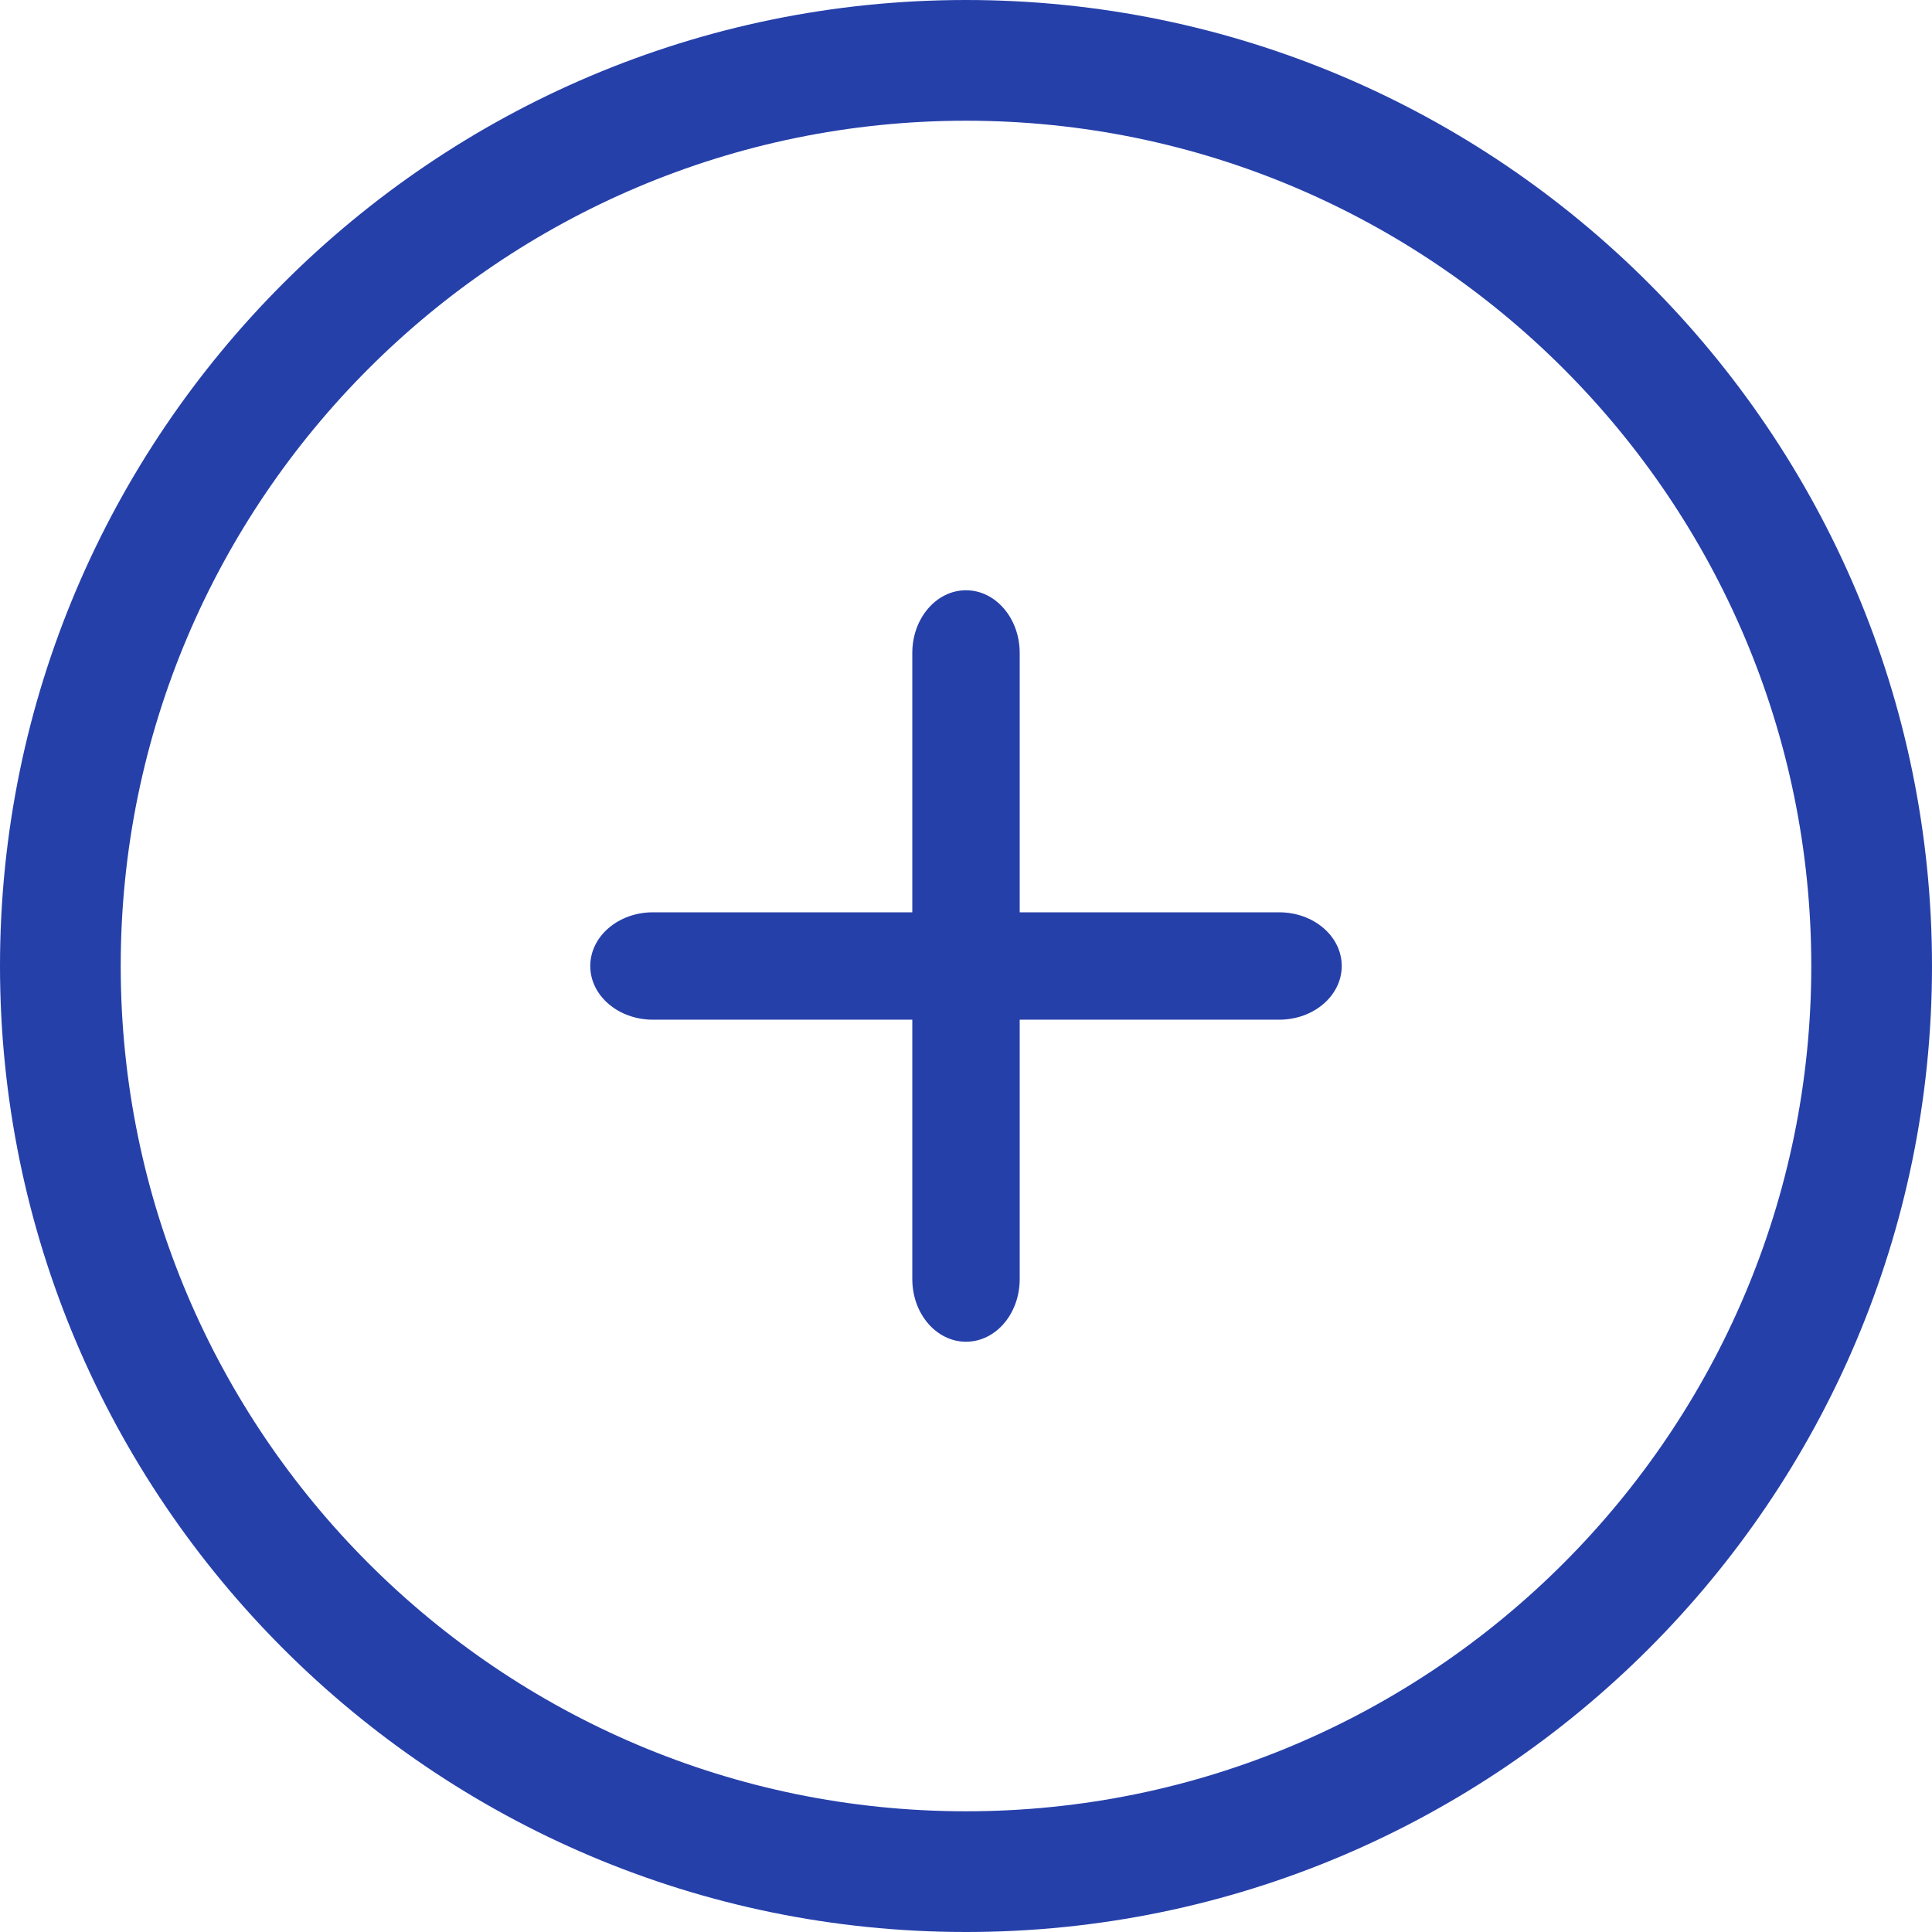
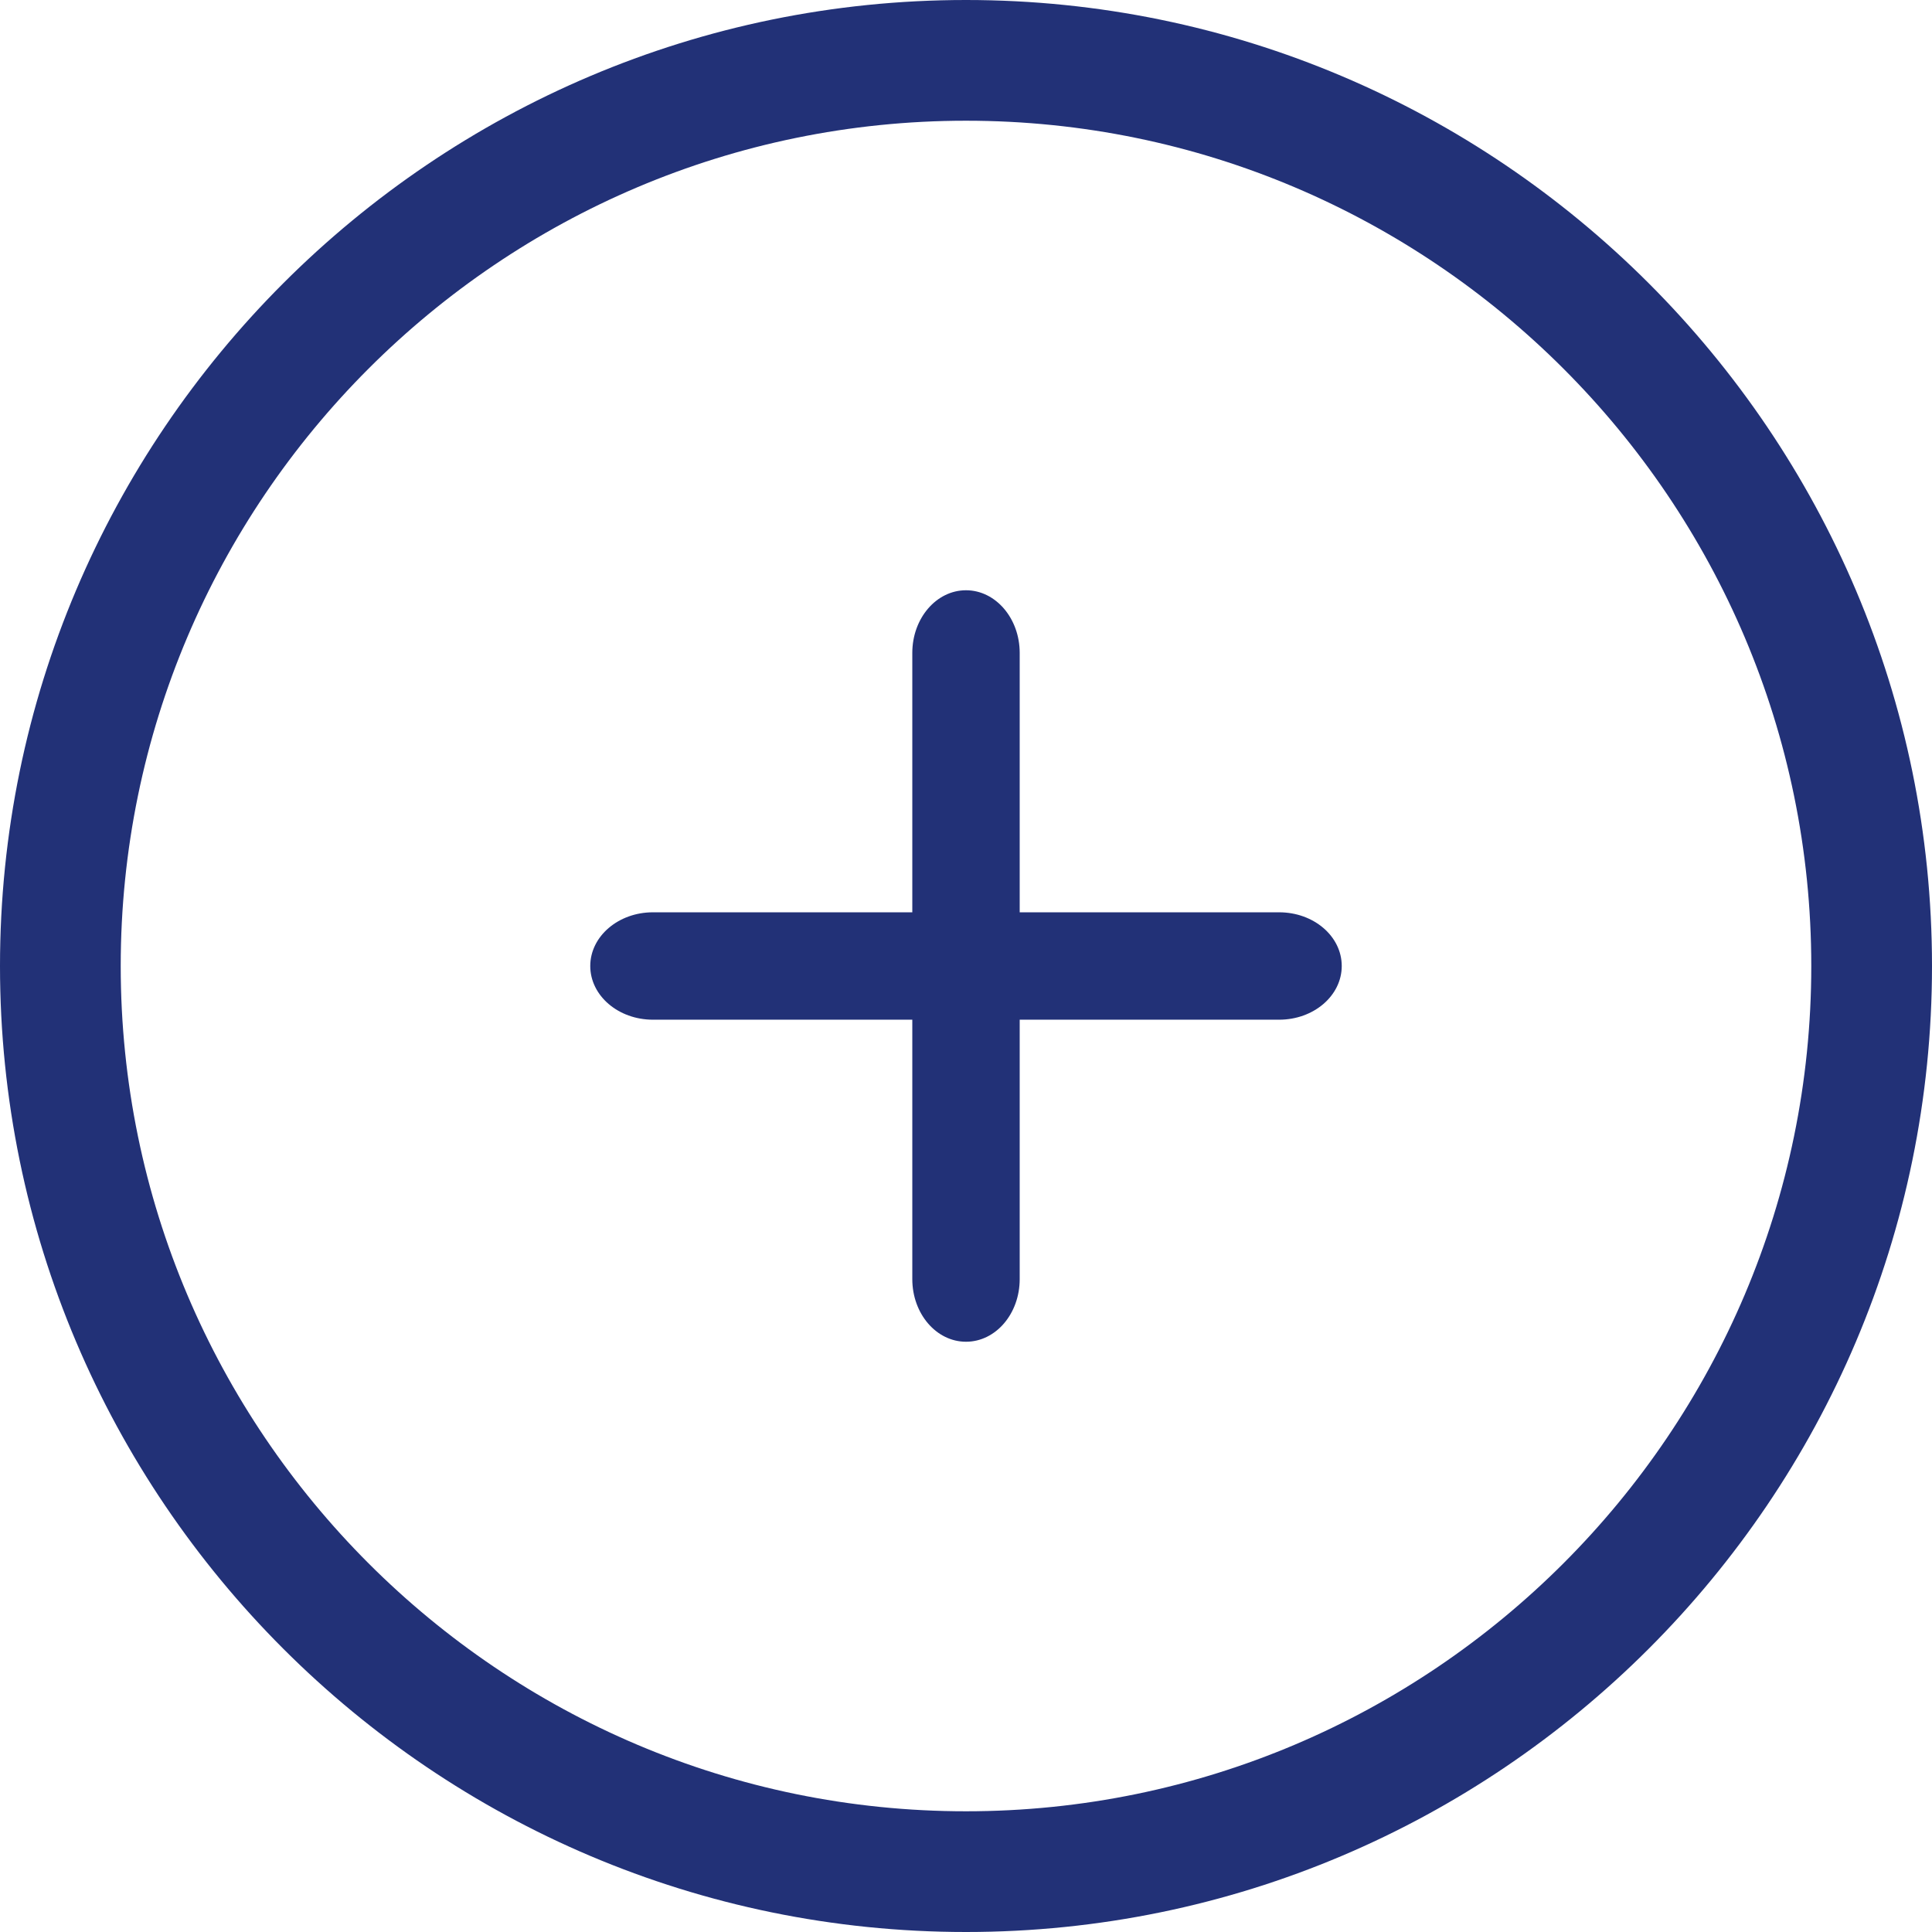
<svg xmlns="http://www.w3.org/2000/svg" width="29" height="29" viewBox="0 0 29 29">
-   <g fill="#2640AA" fill-rule="evenodd">
+   <g fill="#223177" fill-rule="evenodd">
    <path d="M14.5 29C6.505 29 0 22.495 0 14.5S6.505 0 14.5 0 29 6.505 29 14.5 22.495 29 14.5 29zm0-27.188C7.504 1.813 1.812 7.505 1.812 14.5S7.505 27.188 14.5 27.188 27.188 21.495 27.188 14.5 21.495 1.812 14.5 1.812z" />
    <path d="M19.2 15.306H9.8c-.518 0-.94-.36-.94-.806 0-.445.422-.806.94-.806h9.4c.52 0 .94.36.94.806 0 .445-.42.806-.94.806z" />
    <path d="M14.5 20.14c-.445 0-.806-.42-.806-.94V9.8c0-.518.36-.94.806-.94.445 0 .806.422.806.94v9.4c0 .52-.36.94-.806.94z" />
  </g>
</svg>
